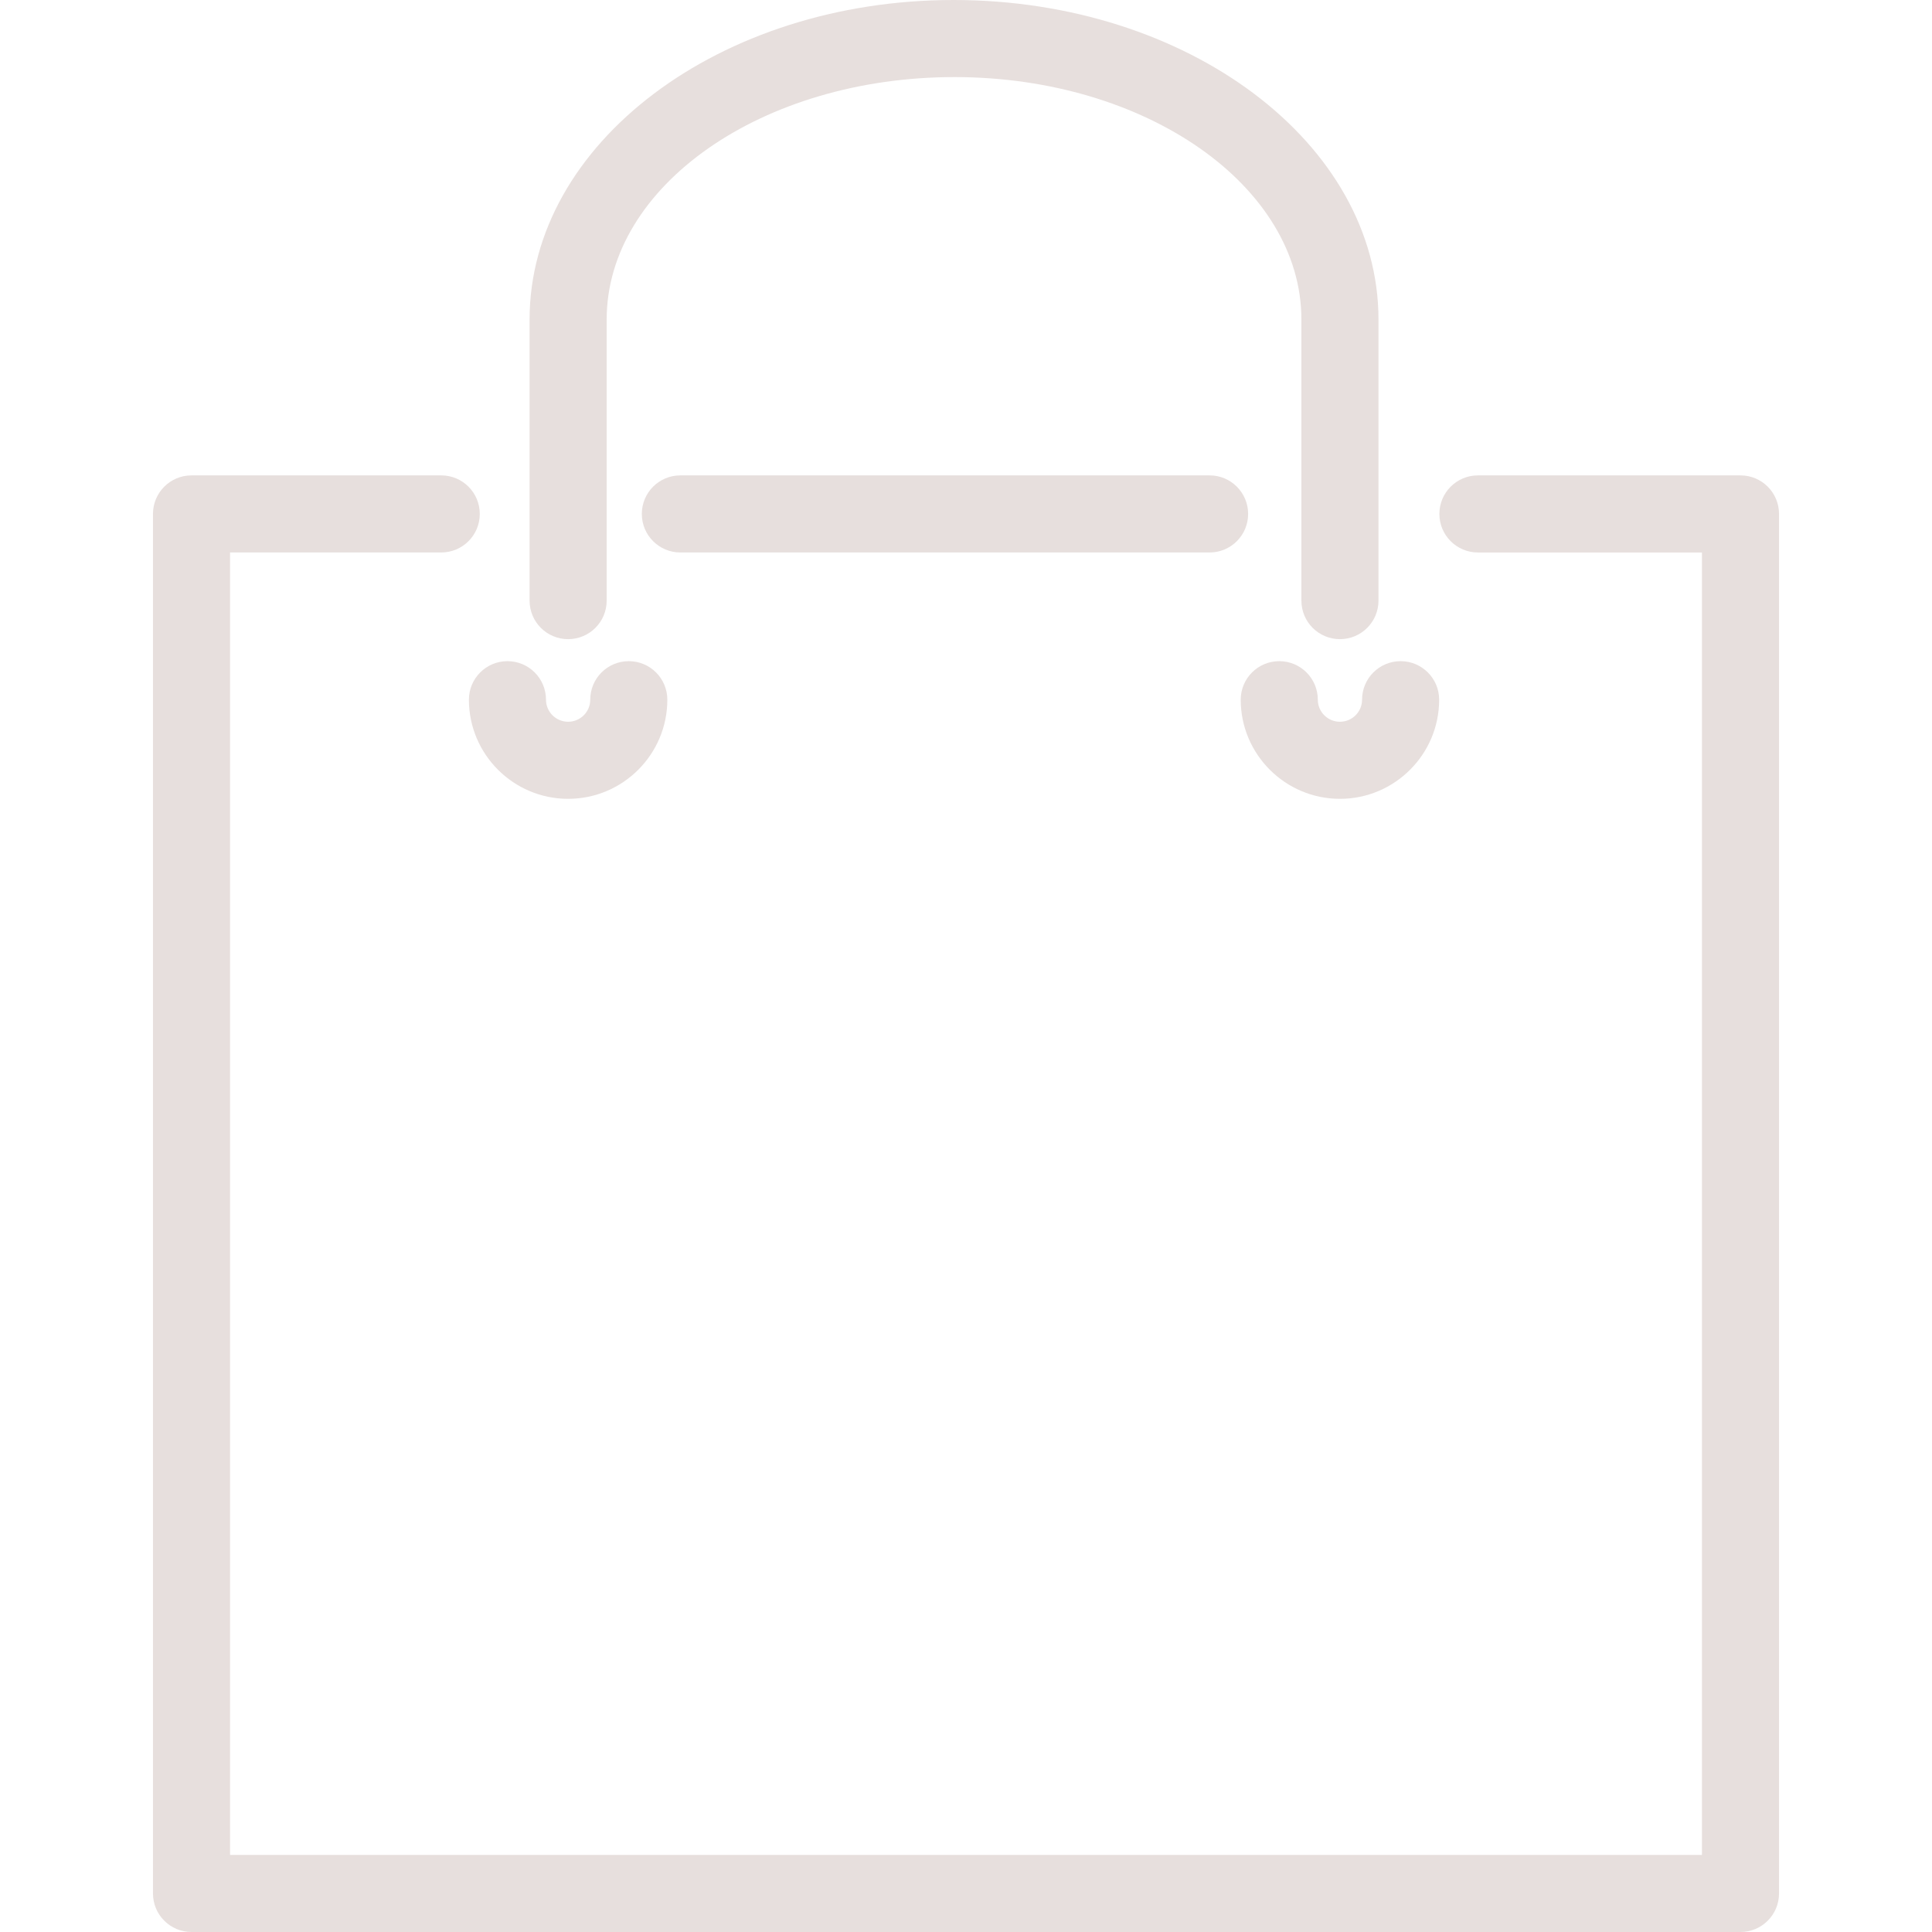
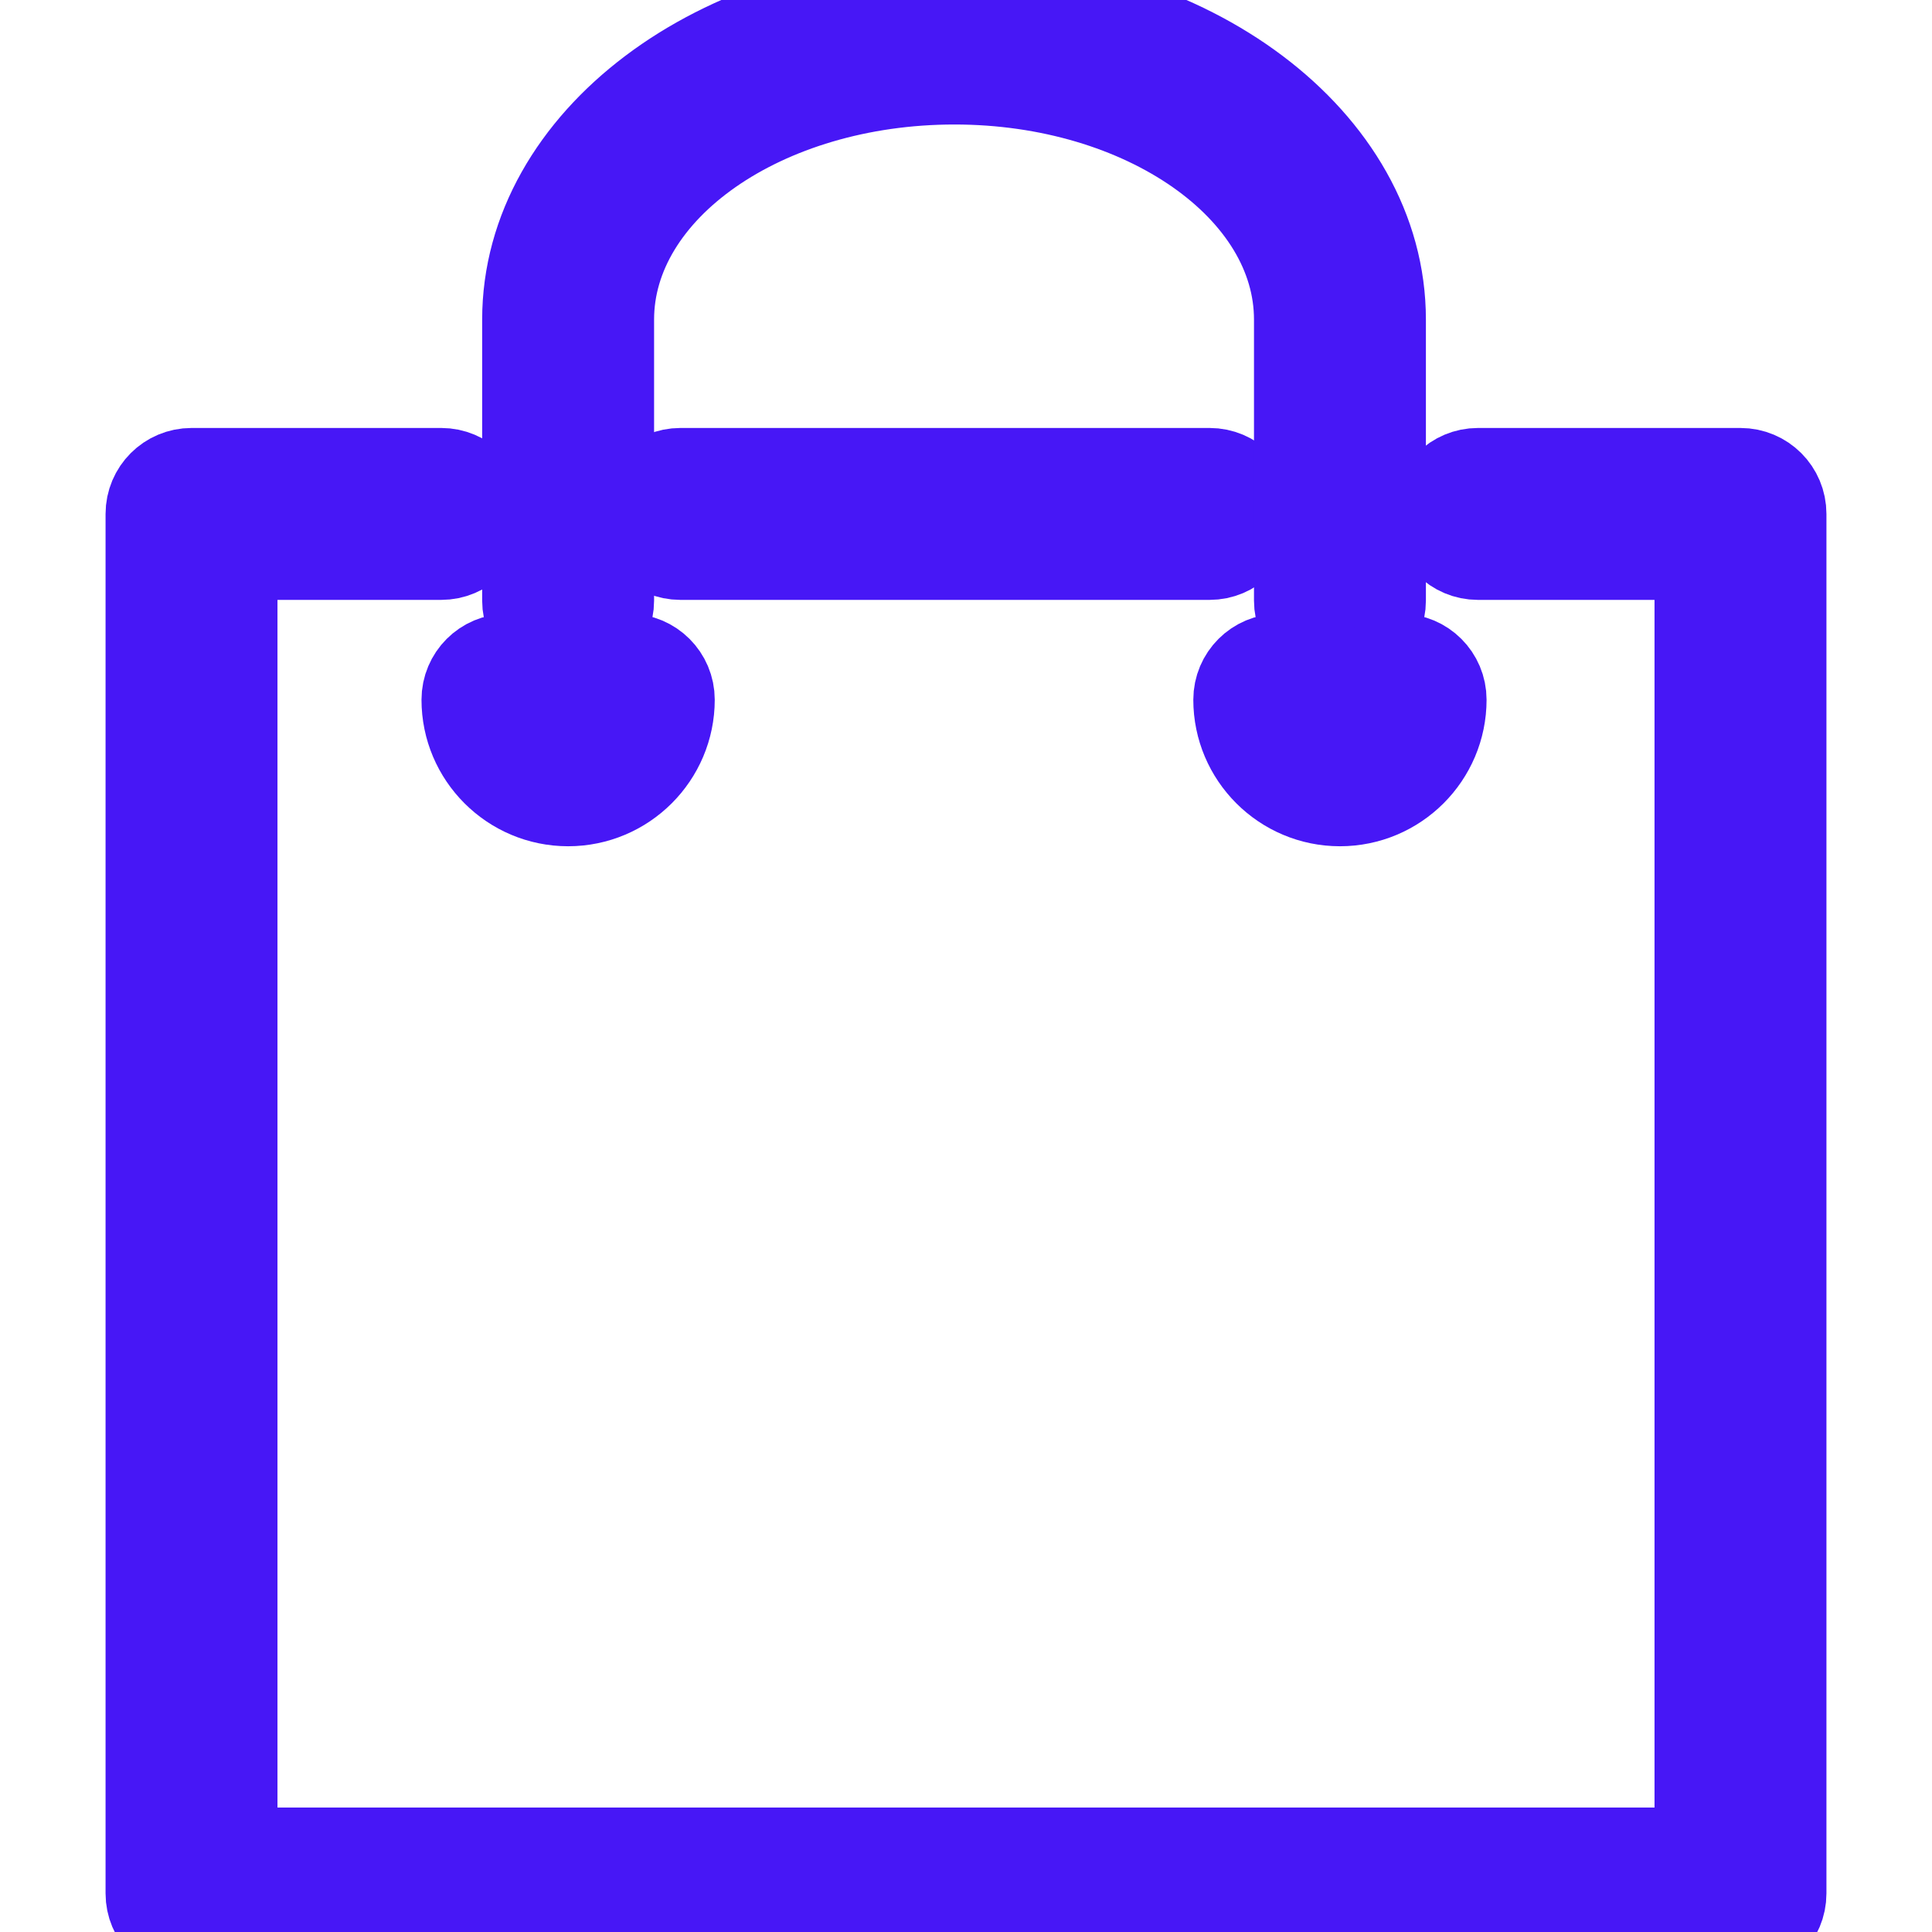
<svg xmlns="http://www.w3.org/2000/svg" version="1.1" id="Capa_1" x="0px" y="0px" viewBox="0 0 407.453 407.453" style="enable-background:new 0 0 407.453 407.453;" xml:space="preserve">
  <g>
-     <path style="fill:#E7DFDD;" d="M255.099,116.515c4.487,0,8.129-3.633,8.129-8.129c0-4.495-3.642-8.129-8.129-8.129H143.486   c-4.487,0-8.129,3.633-8.129,8.129c0,4.495,3.642,8.129,8.129,8.129H255.099z" />
-     <path style="fill:#E7DFDD;" d="M367.062,100.258H311.69c-4.487,0-8.129,3.633-8.129,8.129c0,4.495,3.642,8.129,8.129,8.129h47.243   v274.681H48.519V116.515h44.536c4.487,0,8.129-3.633,8.129-8.129c0-4.495-3.642-8.129-8.129-8.129H40.391   c-4.487,0-8.129,3.633-8.129,8.129v290.938c0,4.495,3.642,8.129,8.129,8.129h326.671c4.487,0,8.129-3.633,8.129-8.129V108.386   C375.191,103.891,371.557,100.258,367.062,100.258z" />
-     <path style="fill:#E7DFDD;" d="M282.59,134.796c4.487,0,8.129-3.633,8.129-8.129V67.394C290.718,30.238,250.604,0,201.101,0   c-49.308,0-89.414,30.238-89.414,67.394v59.274c0,4.495,3.642,8.129,8.129,8.129s8.129-3.633,8.129-8.129V67.394   c0-28.198,32.823-51.137,73.36-51.137c40.334,0,73.157,22.939,73.157,51.137v59.274   C274.461,131.163,278.095,134.796,282.59,134.796z" />
-     <path style="fill:#E7DFDD;" d="M98.892,147.566c0,11.526,9.389,20.907,20.923,20.907c11.534,0,20.923-9.38,20.923-20.907   c0-4.495-3.642-8.129-8.129-8.129s-8.129,3.633-8.129,8.129c0,2.561-2.089,4.65-4.666,4.65c-2.569,0-4.666-2.089-4.666-4.65   c0-4.495-3.642-8.129-8.129-8.129S98.892,143.071,98.892,147.566z" />
-     <path style="fill:#E7DFDD;" d="M282.59,168.473c11.534,0,20.923-9.38,20.923-20.907c0-4.495-3.642-8.129-8.129-8.129   c-4.487,0-8.129,3.633-8.129,8.129c0,2.561-2.089,4.65-4.666,4.65c-2.577,0-4.666-2.089-4.666-4.65   c0-4.495-3.642-8.129-8.129-8.129c-4.487,0-8.129,3.633-8.129,8.129C261.667,159.092,271.055,168.473,282.59,168.473z" />
+     <path style="fill:#4717f6;" d="M255.099,116.515c4.487,0,8.129-3.633,8.129-8.129c0-4.495-3.642-8.129-8.129-8.129H143.486   c-4.487,0-8.129,3.633-8.129,8.129c0,4.495,3.642,8.129,8.129,8.129H255.099z" stroke="#4717f6" stroke-width="20" />
+     <path style="fill:#4717f6;" d="M367.062,100.258H311.69c-4.487,0-8.129,3.633-8.129,8.129c0,4.495,3.642,8.129,8.129,8.129h47.243   v274.681H48.519V116.515h44.536c4.487,0,8.129-3.633,8.129-8.129c0-4.495-3.642-8.129-8.129-8.129H40.391   c-4.487,0-8.129,3.633-8.129,8.129v290.938c0,4.495,3.642,8.129,8.129,8.129h326.671c4.487,0,8.129-3.633,8.129-8.129V108.386   C375.191,103.891,371.557,100.258,367.062,100.258z" stroke="#4717f6" stroke-width="20" />
+     <path style="fill:#4717f6;" d="M282.59,134.796c4.487,0,8.129-3.633,8.129-8.129V67.394C290.718,30.238,250.604,0,201.101,0   c-49.308,0-89.414,30.238-89.414,67.394v59.274c0,4.495,3.642,8.129,8.129,8.129s8.129-3.633,8.129-8.129V67.394   c0-28.198,32.823-51.137,73.36-51.137c40.334,0,73.157,22.939,73.157,51.137v59.274   C274.461,131.163,278.095,134.796,282.59,134.796z" stroke="#4717f6" stroke-width="20" />
+     <path style="fill:#4717f6;" d="M98.892,147.566c0,11.526,9.389,20.907,20.923,20.907c11.534,0,20.923-9.38,20.923-20.907   c0-4.495-3.642-8.129-8.129-8.129s-8.129,3.633-8.129,8.129c0,2.561-2.089,4.65-4.666,4.65c-2.569,0-4.666-2.089-4.666-4.65   c0-4.495-3.642-8.129-8.129-8.129S98.892,143.071,98.892,147.566z" stroke="#4717f6" stroke-width="20" />
+     <path style="fill:#4717f6;" d="M282.59,168.473c11.534,0,20.923-9.38,20.923-20.907c0-4.495-3.642-8.129-8.129-8.129   c-4.487,0-8.129,3.633-8.129,8.129c0,2.561-2.089,4.65-4.666,4.65c-2.577,0-4.666-2.089-4.666-4.65   c0-4.495-3.642-8.129-8.129-8.129c-4.487,0-8.129,3.633-8.129,8.129C261.667,159.092,271.055,168.473,282.59,168.473z" stroke="#4717f6" stroke-width="20" />
  </g>
  <g>
</g>
  <g>
</g>
  <g>
</g>
  <g>
</g>
  <g>
</g>
  <g>
</g>
  <g>
</g>
  <g>
</g>
  <g>
</g>
  <g>
</g>
  <g>
</g>
  <g>
</g>
  <g>
</g>
  <g>
</g>
  <g>
</g>
</svg>
